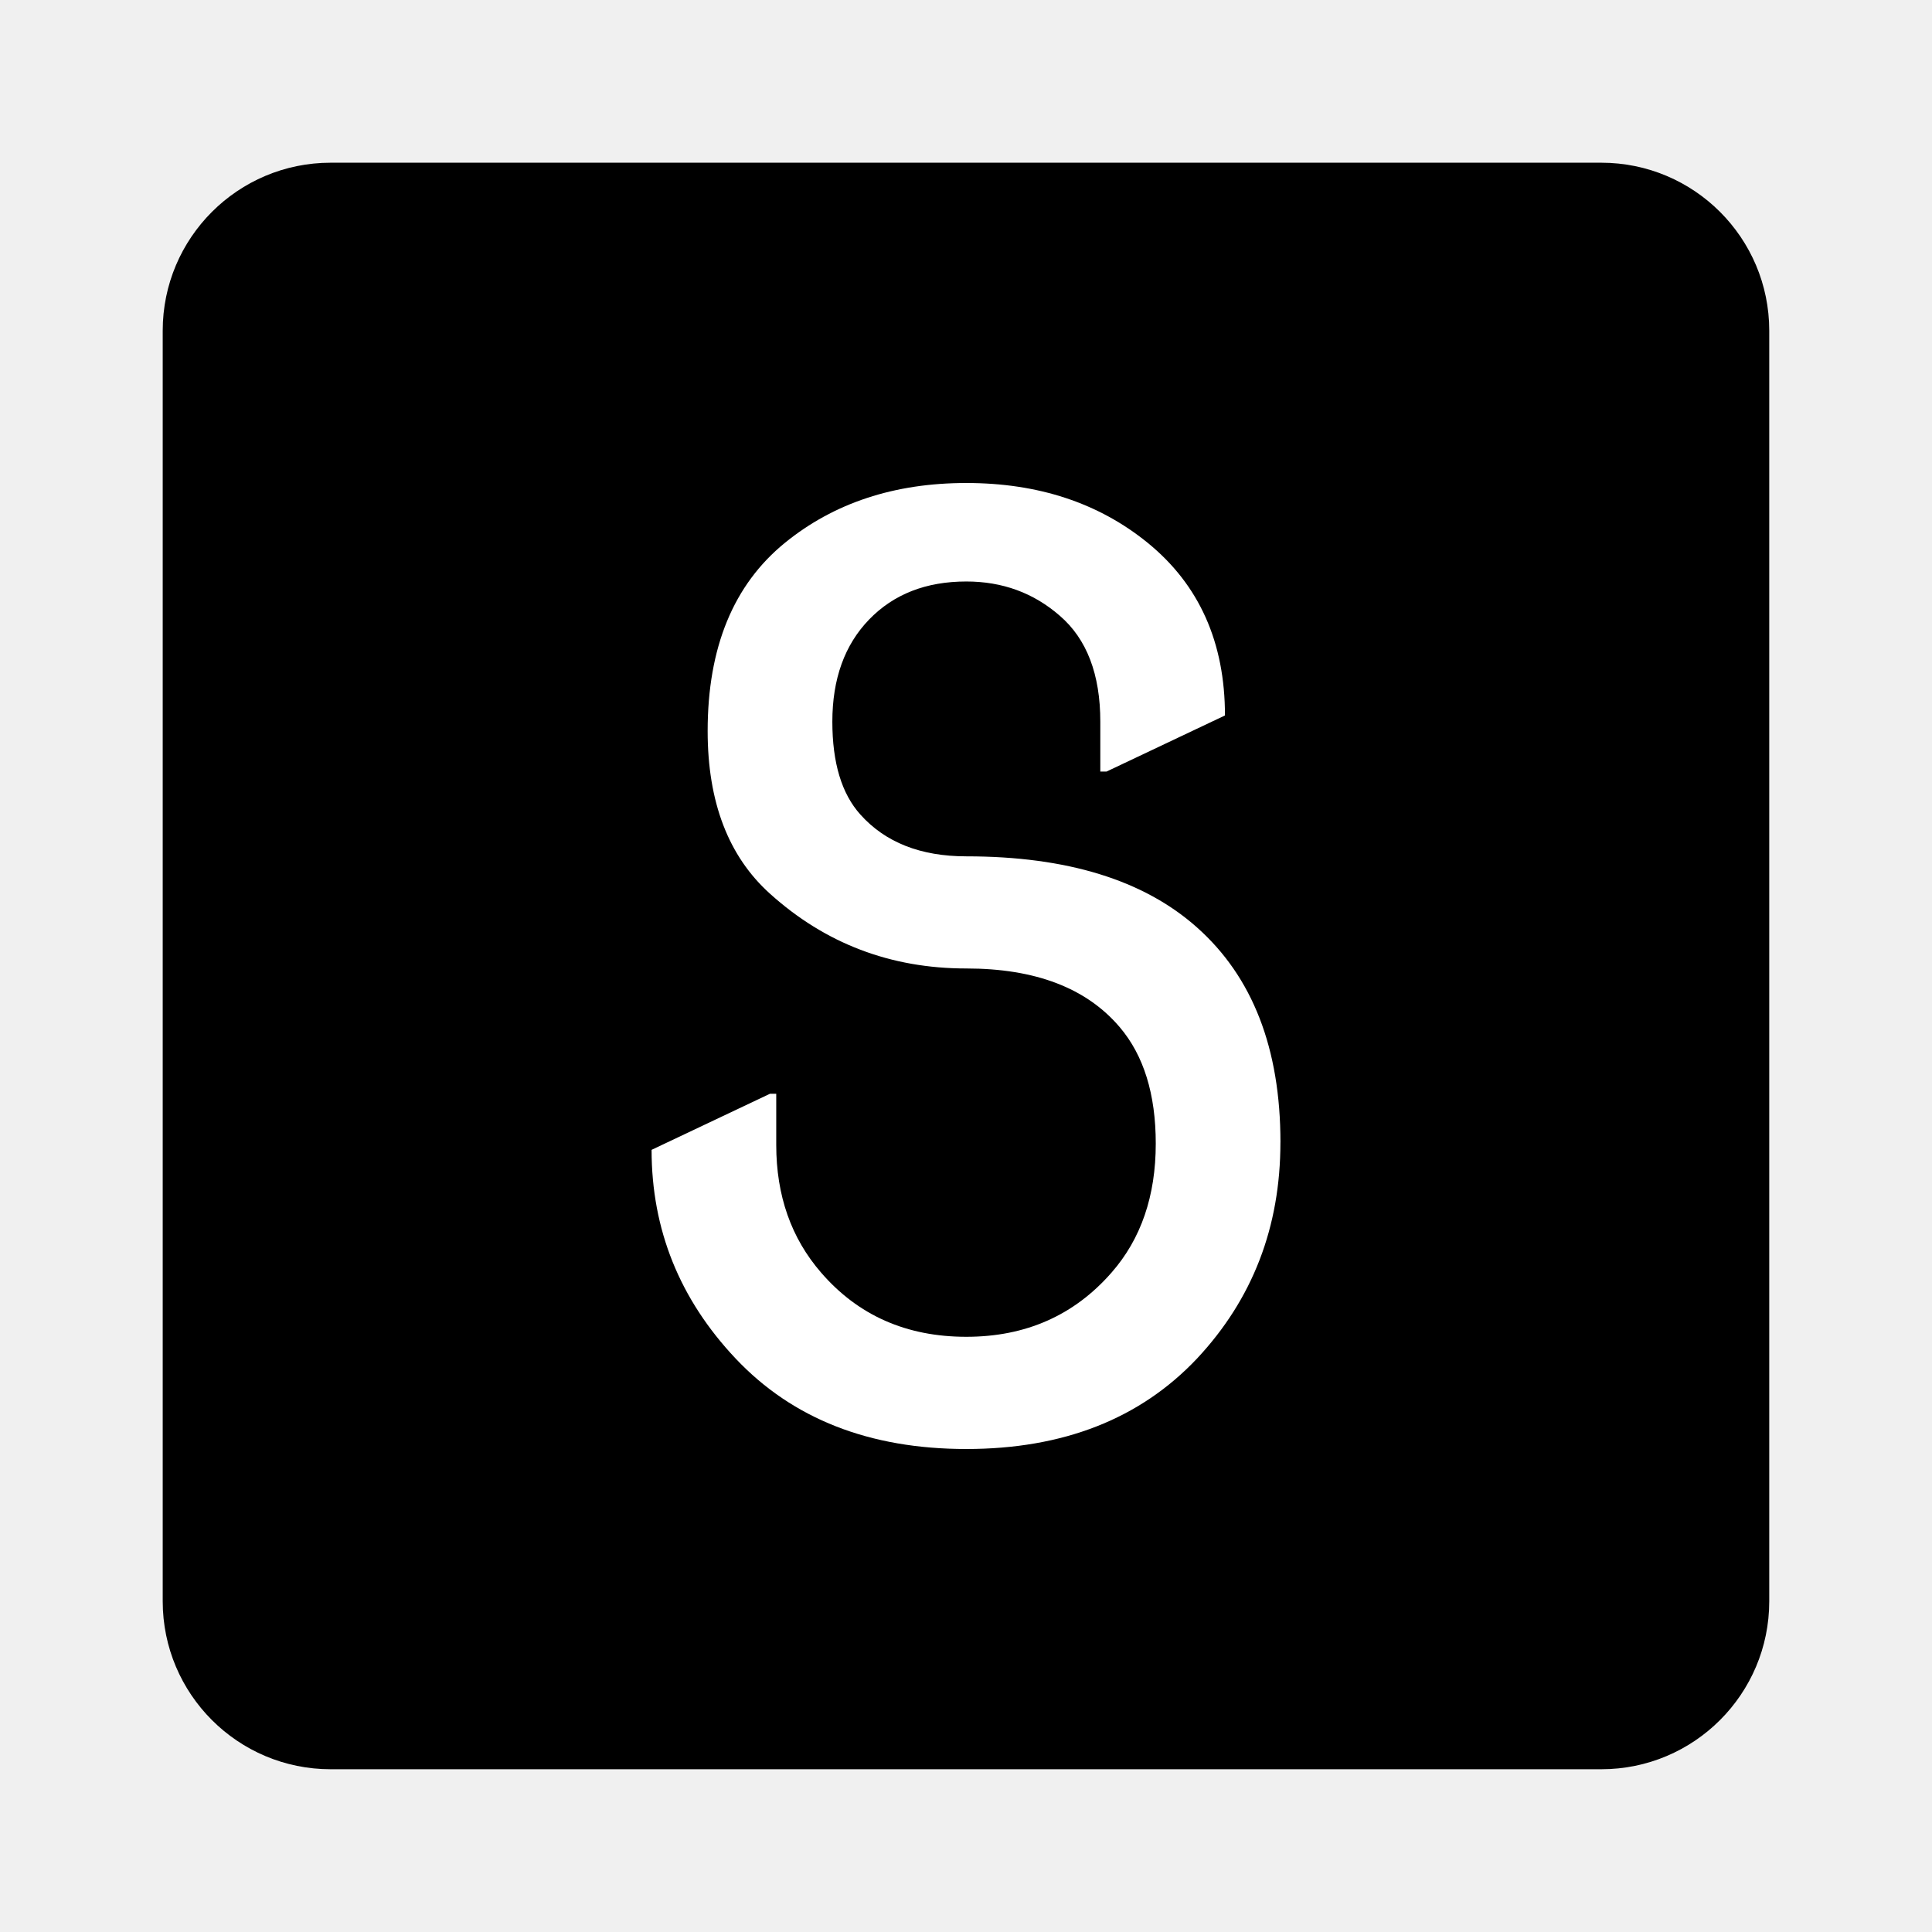
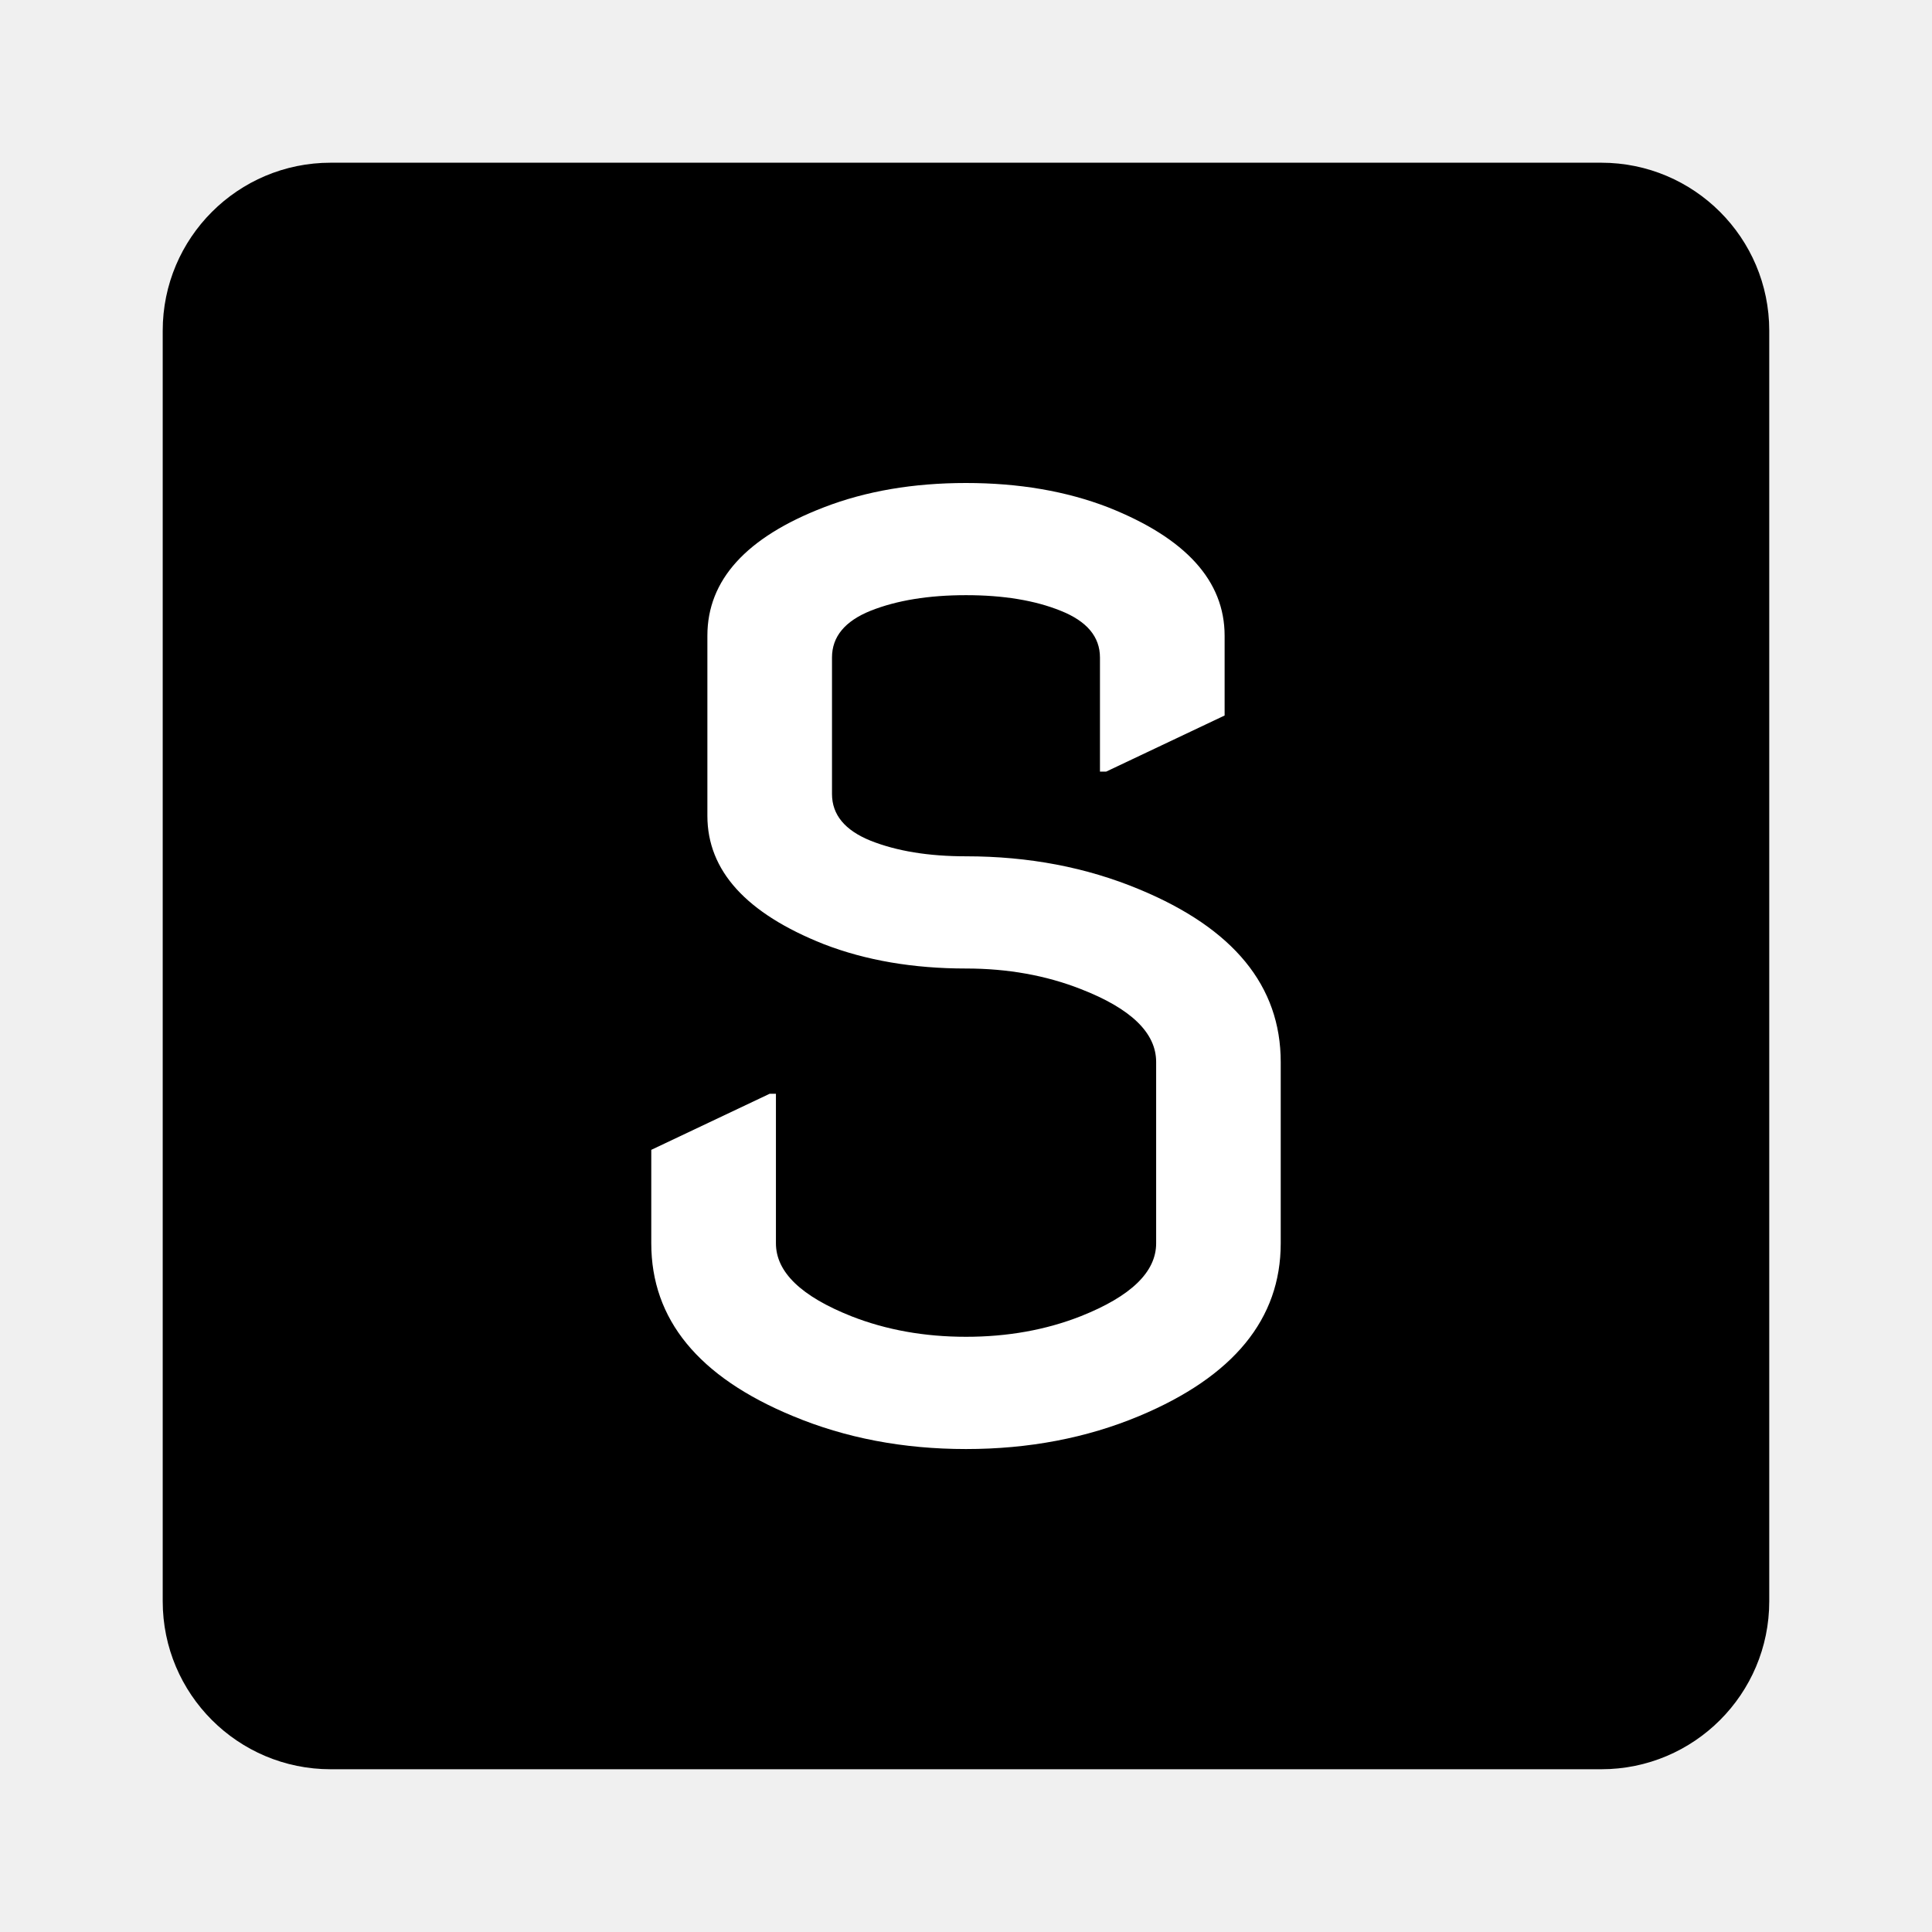
<svg xmlns="http://www.w3.org/2000/svg" width="50mm" height="50mm" viewBox="0 0 50 50" version="1.1" id="svg8">
  <defs id="defs2" />
  <g id="layer1" transform="translate(0,-247)">
    <rect style="fill:#000000;stroke:none;stroke-width:1;stroke-linecap:round;stroke-linejoin:round;paint-order:markers stroke fill" id="rect1" width="41.577" height="41.577" x="4.211" y="251.211" ry="4.347" />
-     <path style="fill:#ffffff;stroke-width:0.31" d="m 33.137,276.565 q 0,3.29 -2.161,5.597 Q 28.766,284.5 25.008,284.5 q -3.758,0 -5.968,-2.339 -2.177,-2.306 -2.177,-5.403 l 3.065,-1.452 h 0.161 v 1.323 q 0,1.968 1.161,3.306 1.435,1.661 3.758,1.661 2.306,0 3.758,-1.661 1.145,-1.306 1.145,-3.339 0,-1.919 -0.935,-3.016 -1.29,-1.516 -3.968,-1.516 -2.935,0 -5.081,-1.935 -1.613,-1.452 -1.613,-4.21 0,-3.242 2,-4.871 1.903,-1.548 4.694,-1.548 2.79,0 4.694,1.548 2,1.629 2,4.468 l -3.065,1.452 h -0.161 v -1.29 q 0,-1.839 -1.048,-2.742 -1.016,-0.887 -2.419,-0.887 -1.565,0 -2.516,0.984 -0.952,0.984 -0.952,2.645 0,1.597 0.726,2.403 0.968,1.081 2.742,1.081 3.903,0 5.968,1.839 2.161,1.919 2.161,5.565 z" id="text819" aria-label="S" />
+     <path d="m 16.855,276.758 3.065,-1.452 h 0.161 v 3.871 q 0,1.113 1.952,1.887 1.355,0.532 2.968,0.532 1.613,0 2.968,-0.532 1.952,-0.774 1.952,-1.887 v -4.694 q 0,-1.129 -1.952,-1.887 Q 26.613,272.065 25,272.065 q -2.048,0 -3.677,-0.629 -3.016,-1.194 -3.016,-3.323 v -4.661 q 0,-2.161 3.016,-3.323 1.629,-0.629 3.677,-0.629 2.048,0 3.677,0.629 3.016,1.194 3.016,3.323 v 2.065 l -3.065,1.452 h -0.161 v -2.952 q 0,-0.806 -1.016,-1.21 Q 26.452,262.403 25,262.403 q -1.452,0 -2.468,0.403 -1,0.403 -1,1.21 v 3.532 q 0,0.806 1,1.21 1.016,0.403 2.468,0.403 2.435,0 4.484,0.855 3.661,1.516 3.661,4.468 v 4.694 q 0,2.935 -3.661,4.468 -2.048,0.855 -4.484,0.855 -2.435,0 -4.484,-0.855 -3.661,-1.516 -3.661,-4.468 z" id="text1" style="font-size:33.032px;line-height:1;font-family:'Nova Flat';-inkscape-font-specification:'Nova Flat, Normal';text-align:center;letter-spacing:-2.753px;word-spacing:5.505px;text-anchor:middle;fill:#ffffff;stroke-width:1.265;stroke-linecap:round;stroke-linejoin:round;paint-order:markers stroke fill" aria-label="S" />
  </g>
</svg>
